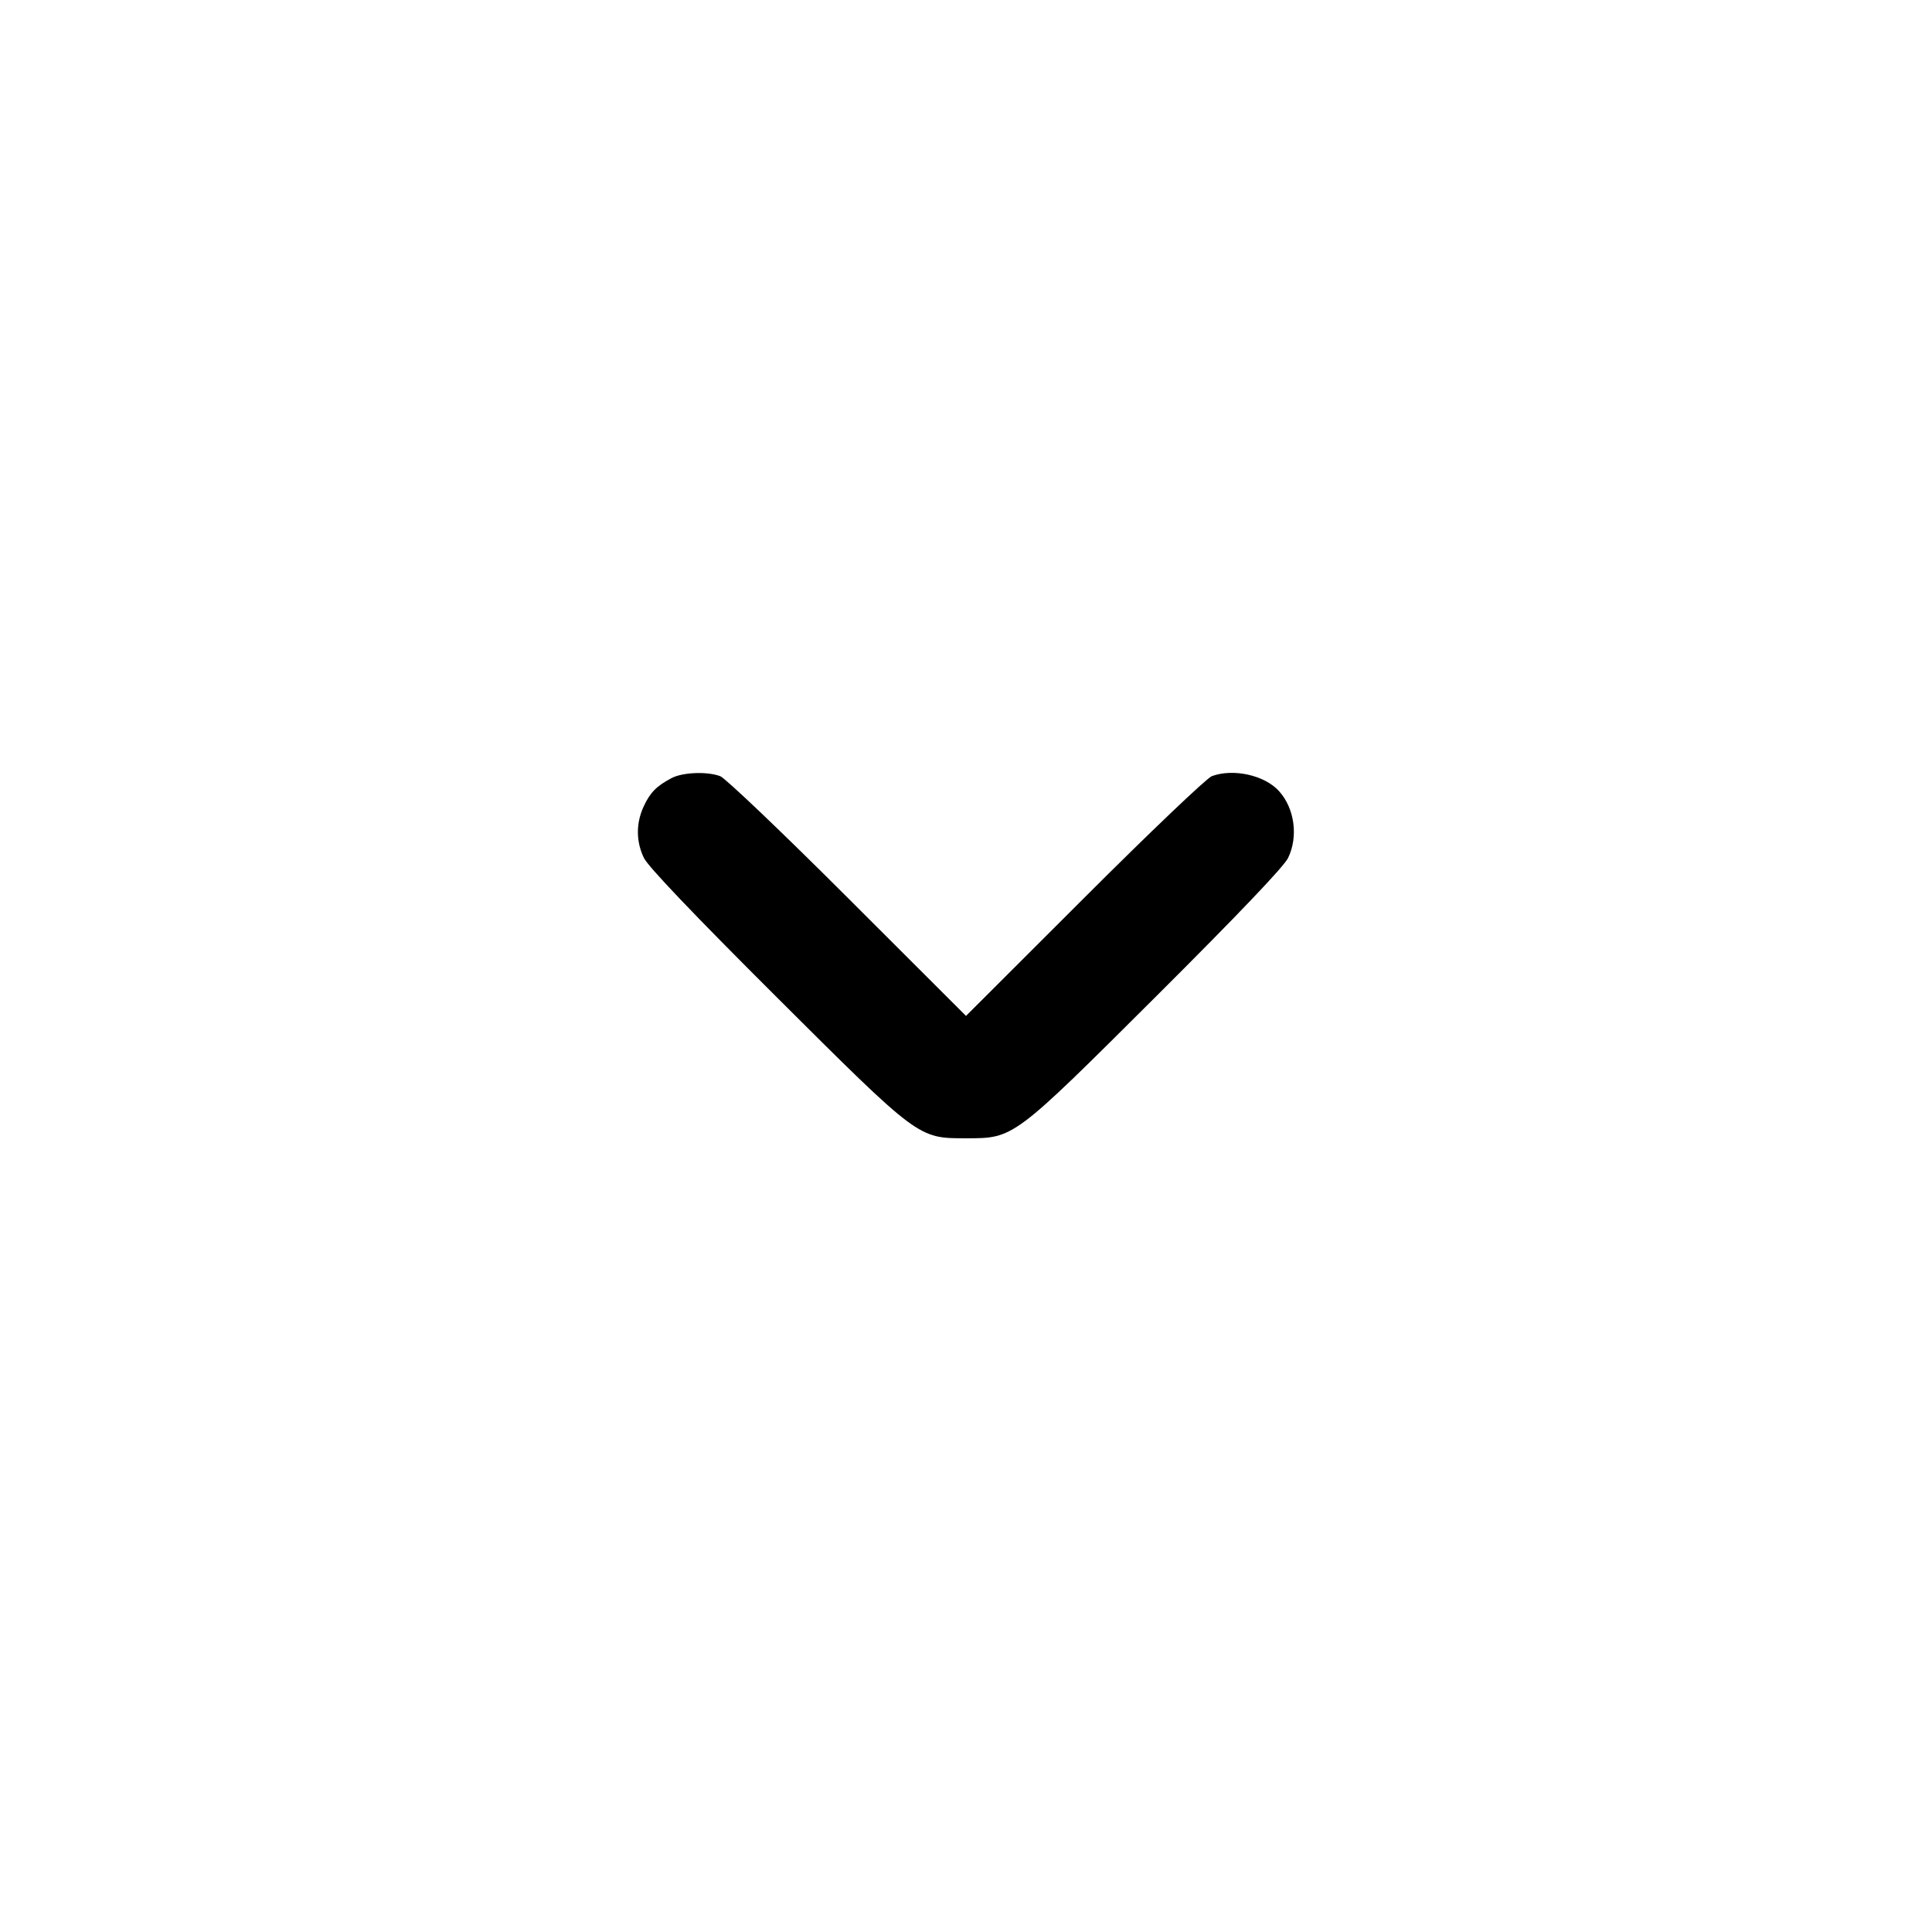
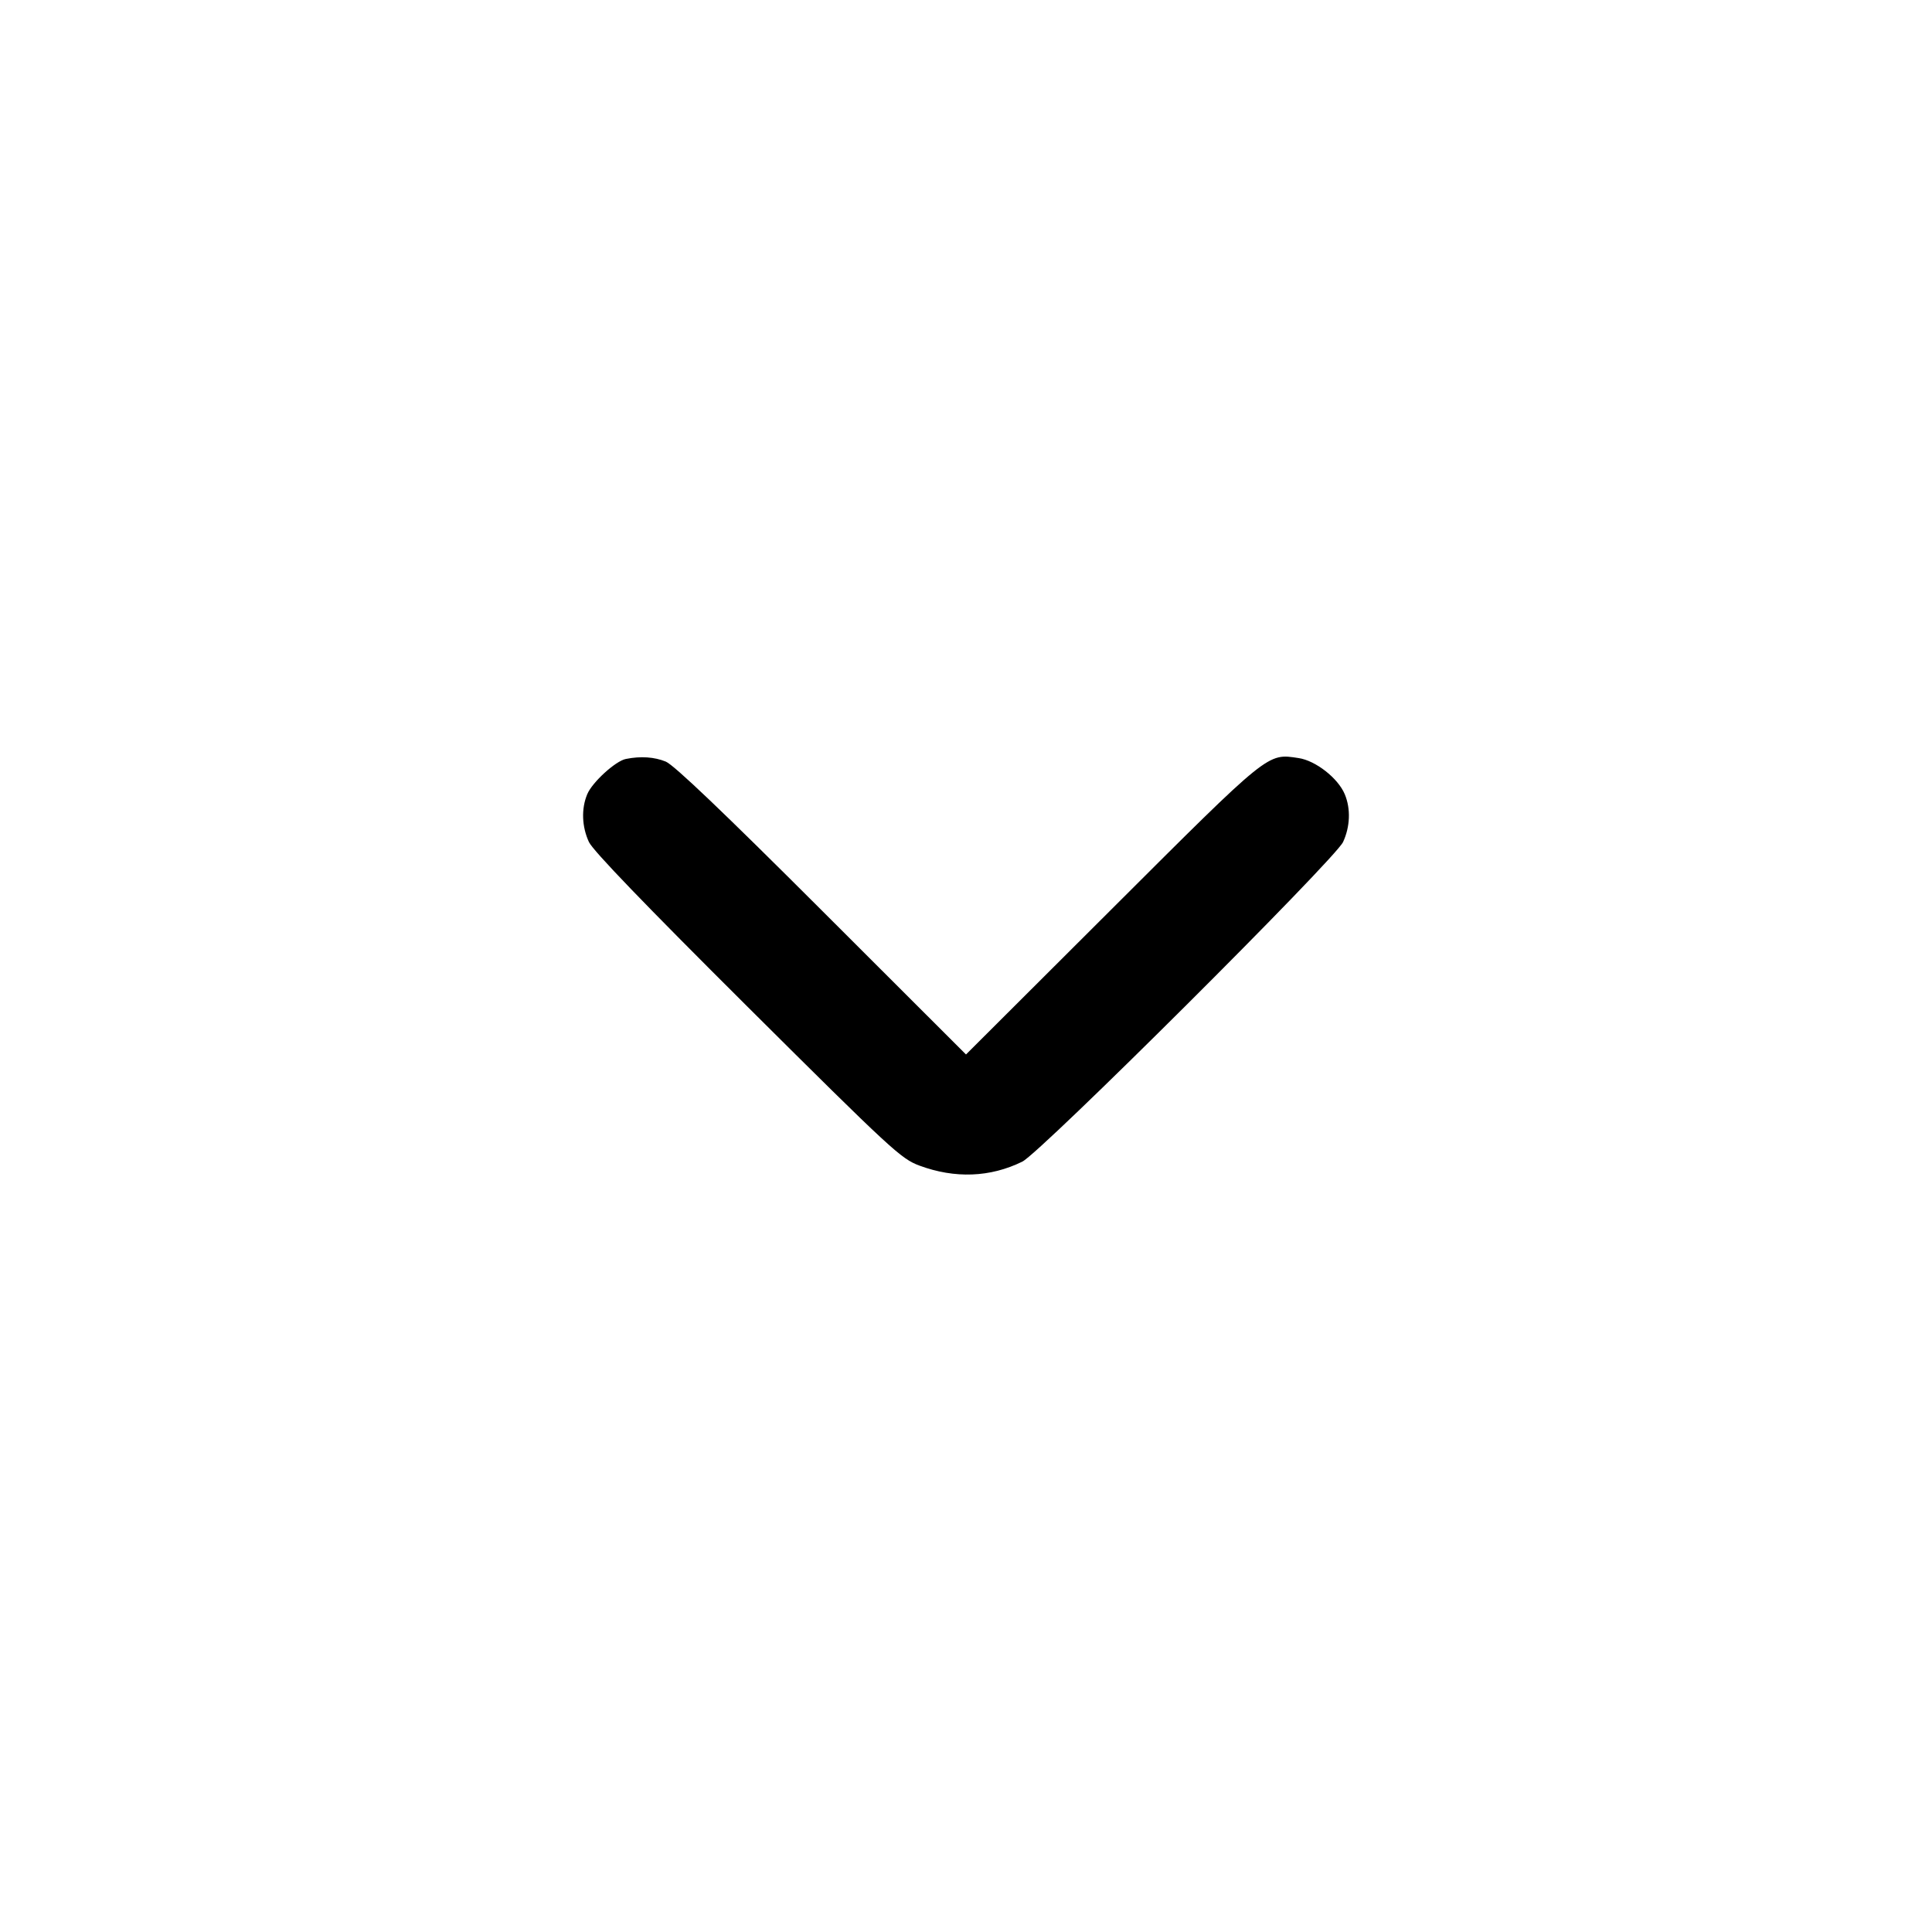
<svg xmlns="http://www.w3.org/2000/svg" width="24" height="24" viewBox="0 0 24 24" fill="none">
-   <path d="M8.340 9.667 C 8.155 9.765,8.075 9.846,7.995 10.020 C 7.899 10.229,7.901 10.455,7.999 10.658 C 8.051 10.765,8.615 11.357,9.630 12.369 C 11.419 14.152,11.403 14.140,12.000 14.140 C 12.597 14.140,12.581 14.152,14.370 12.369 C 15.385 11.357,15.949 10.765,16.001 10.658 C 16.130 10.392,16.082 10.041,15.888 9.827 C 15.709 9.629,15.319 9.543,15.053 9.642 C 14.991 9.665,14.278 10.344,13.470 11.152 L 12.000 12.620 10.530 11.152 C 9.722 10.344,9.009 9.665,8.947 9.642 C 8.784 9.581,8.478 9.593,8.340 9.667 " stroke="none" fill-rule="evenodd" fill="black" />
+   <path d="M7.775 9.428 C 7.647 9.453,7.357 9.717,7.295 9.866 C 7.219 10.047,7.228 10.270,7.316 10.460 C 7.367 10.568,8.007 11.233,9.285 12.505 C 11.079 14.290,11.193 14.394,11.420 14.479 C 11.862 14.643,12.302 14.626,12.700 14.430 C 12.927 14.318,16.584 10.674,16.684 10.460 C 16.772 10.270,16.781 10.047,16.705 9.866 C 16.622 9.667,16.343 9.448,16.131 9.417 C 15.741 9.358,15.780 9.327,13.810 11.293 L 12.000 13.099 10.210 11.311 C 8.982 10.084,8.373 9.504,8.271 9.461 C 8.129 9.403,7.960 9.391,7.775 9.428 " stroke="none" fill-rule="evenodd" fill="black" />
</svg>
